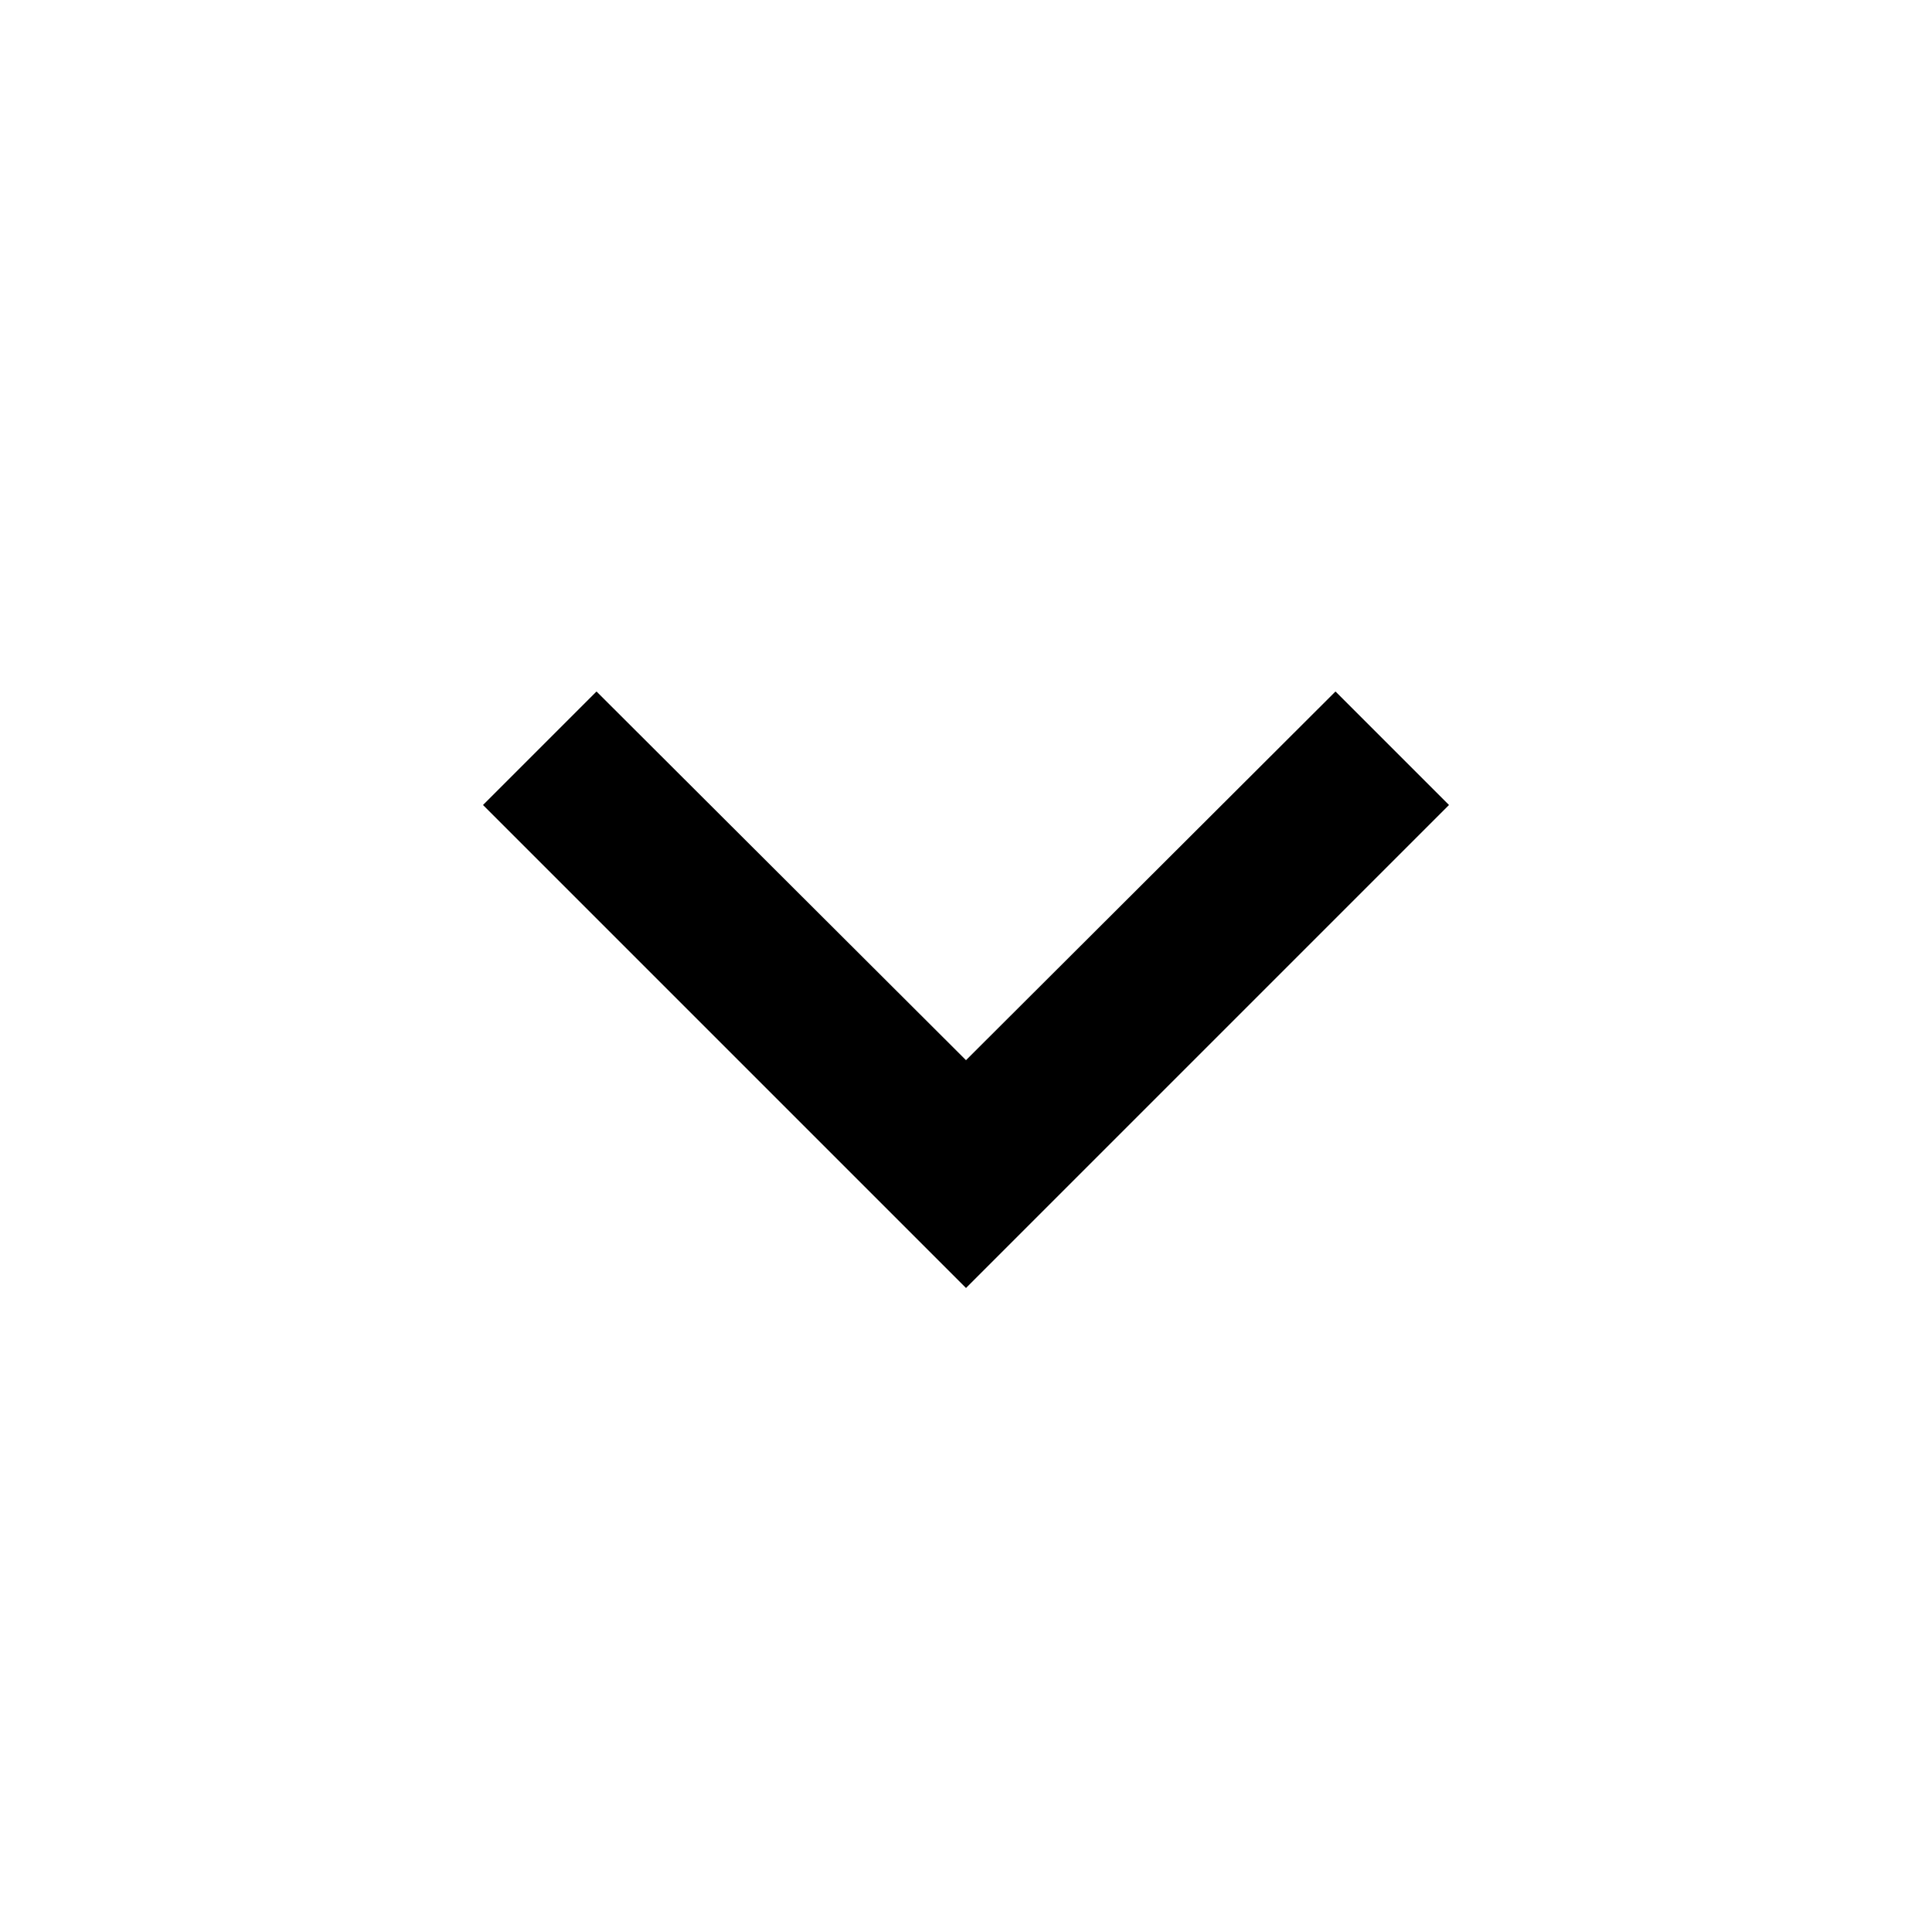
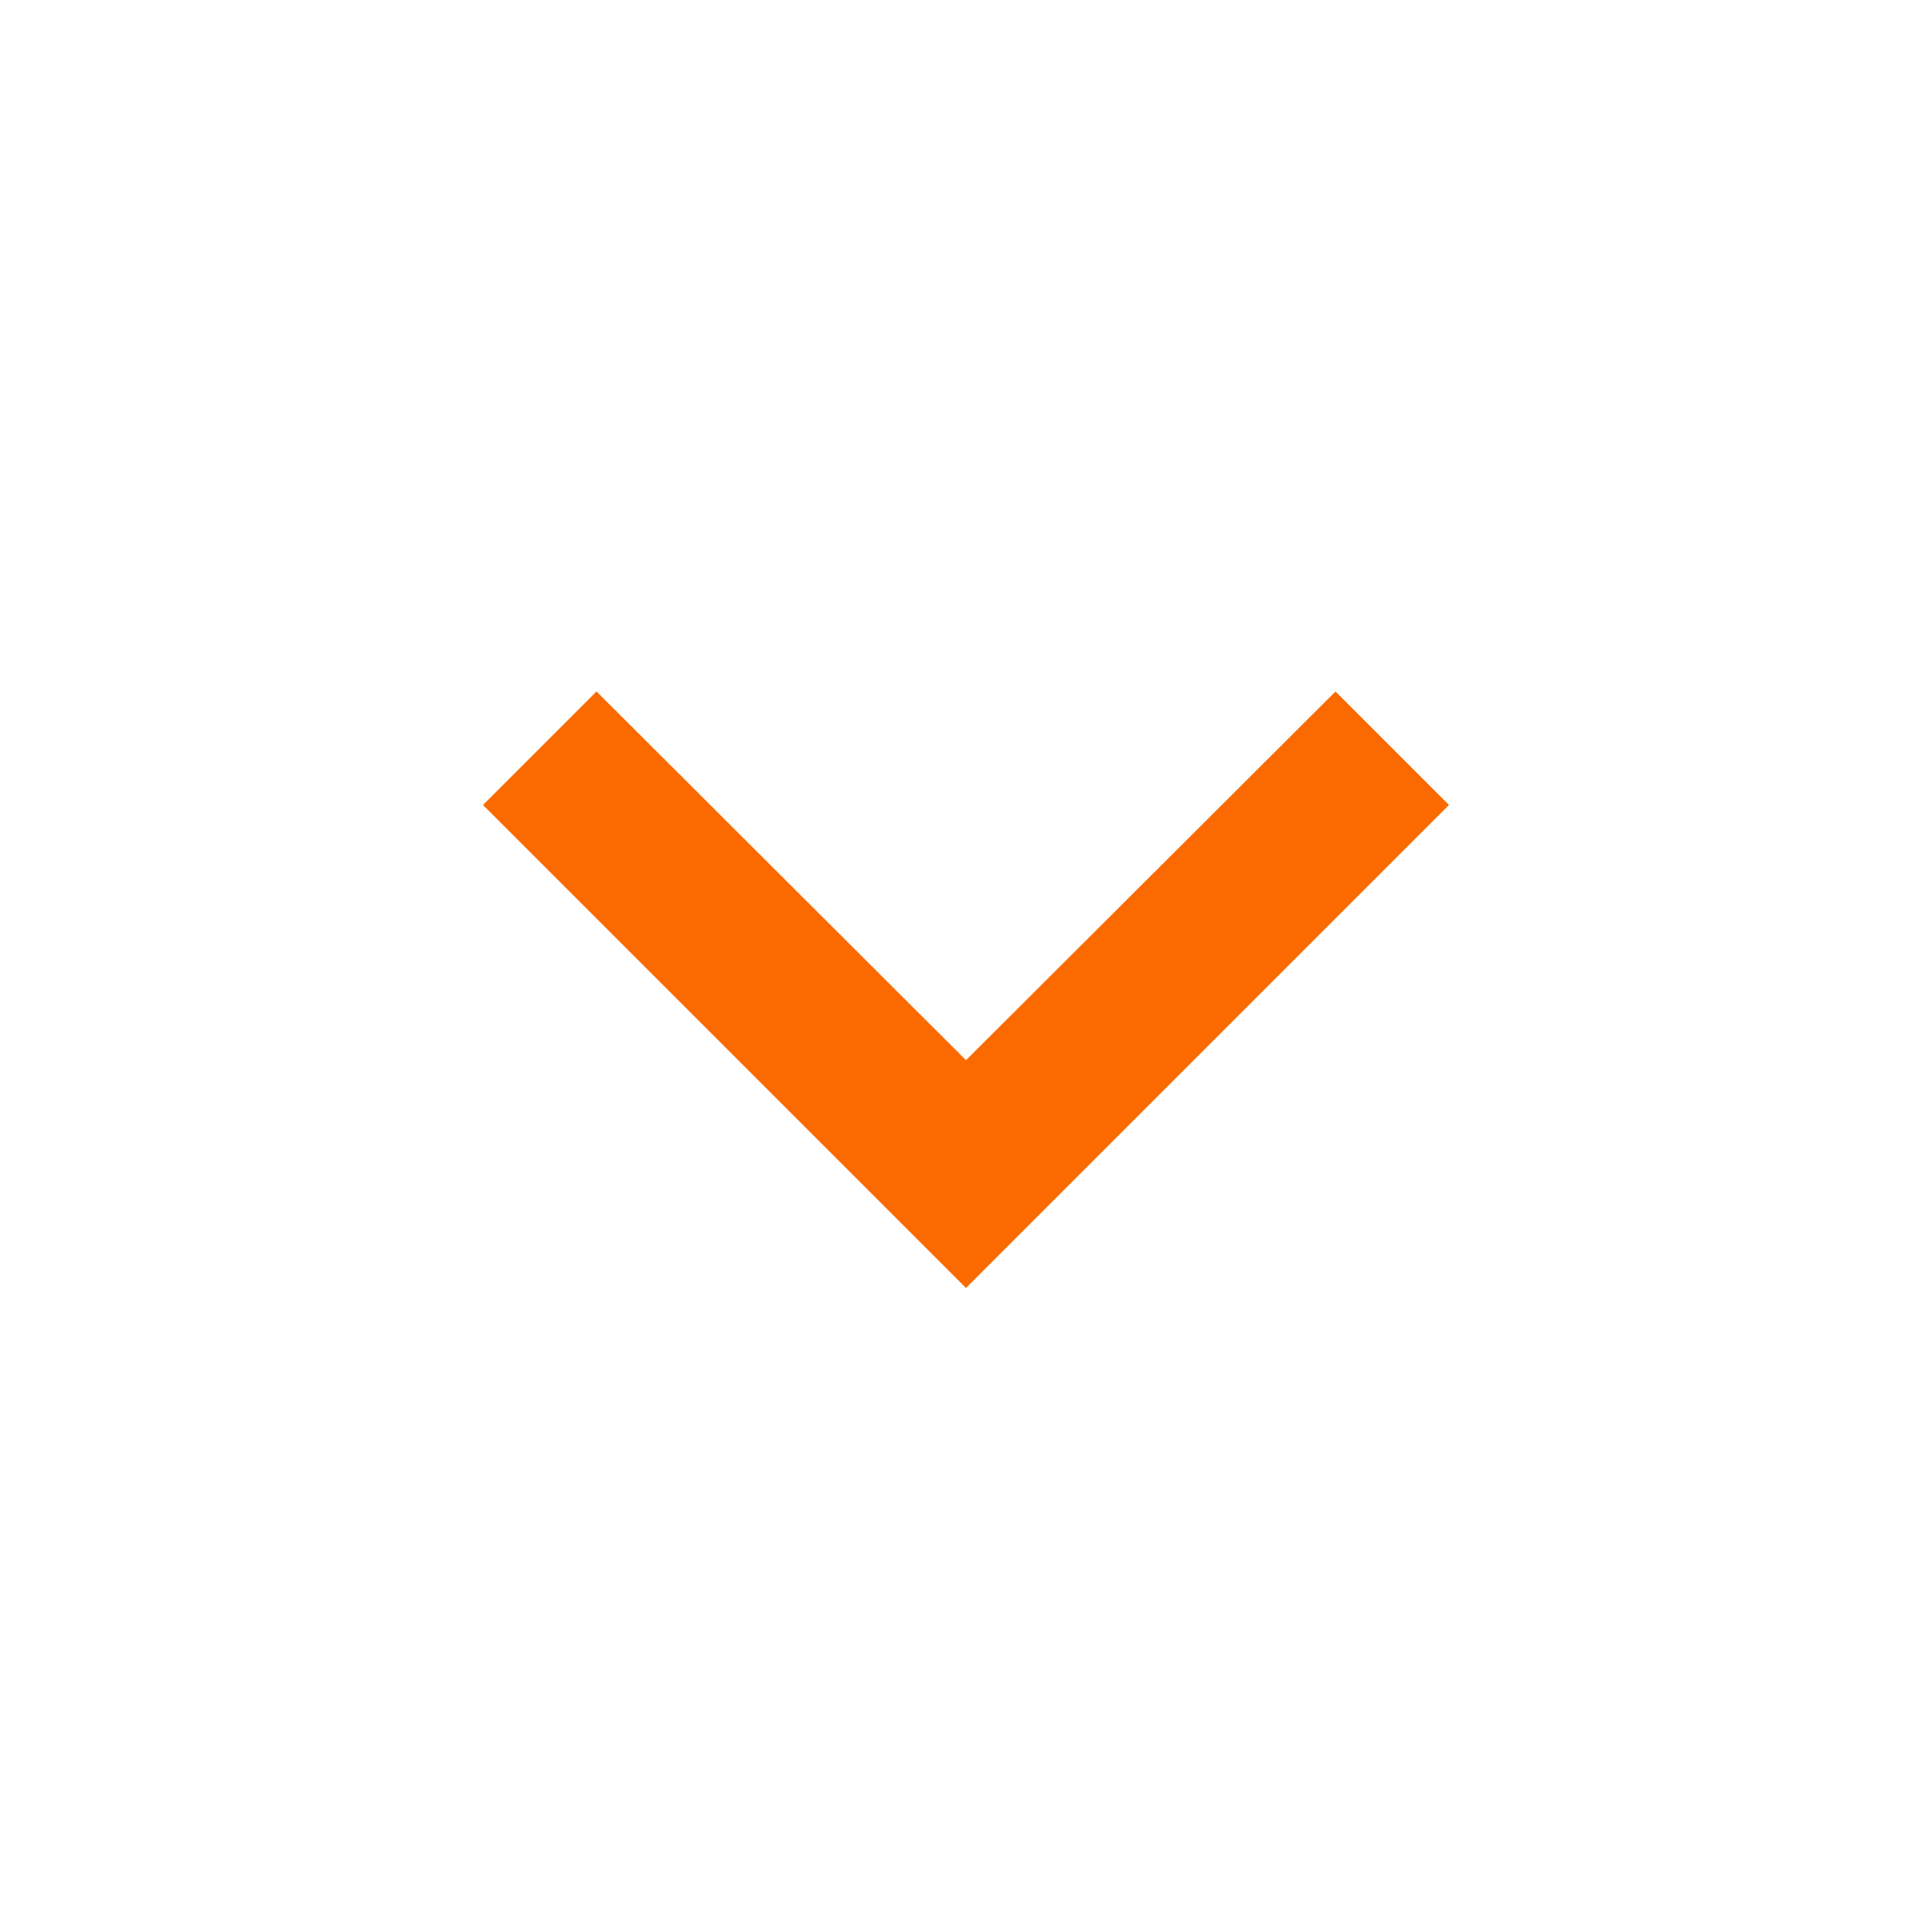
- <svg xmlns="http://www.w3.org/2000/svg" width="24" height="24" viewBox="0 0 24 24">
+ <svg xmlns="http://www.w3.org/2000/svg" fill="#FA6A00" width="24" height="24" viewBox="0 0 24 24">
  <path d="M7.41 8.59L12 13.17l4.59-4.58L18 10l-6 6-6-6 1.41-1.41z" />
  <path fill="none" d="M0 0h24v24H0V0z" />
</svg>
